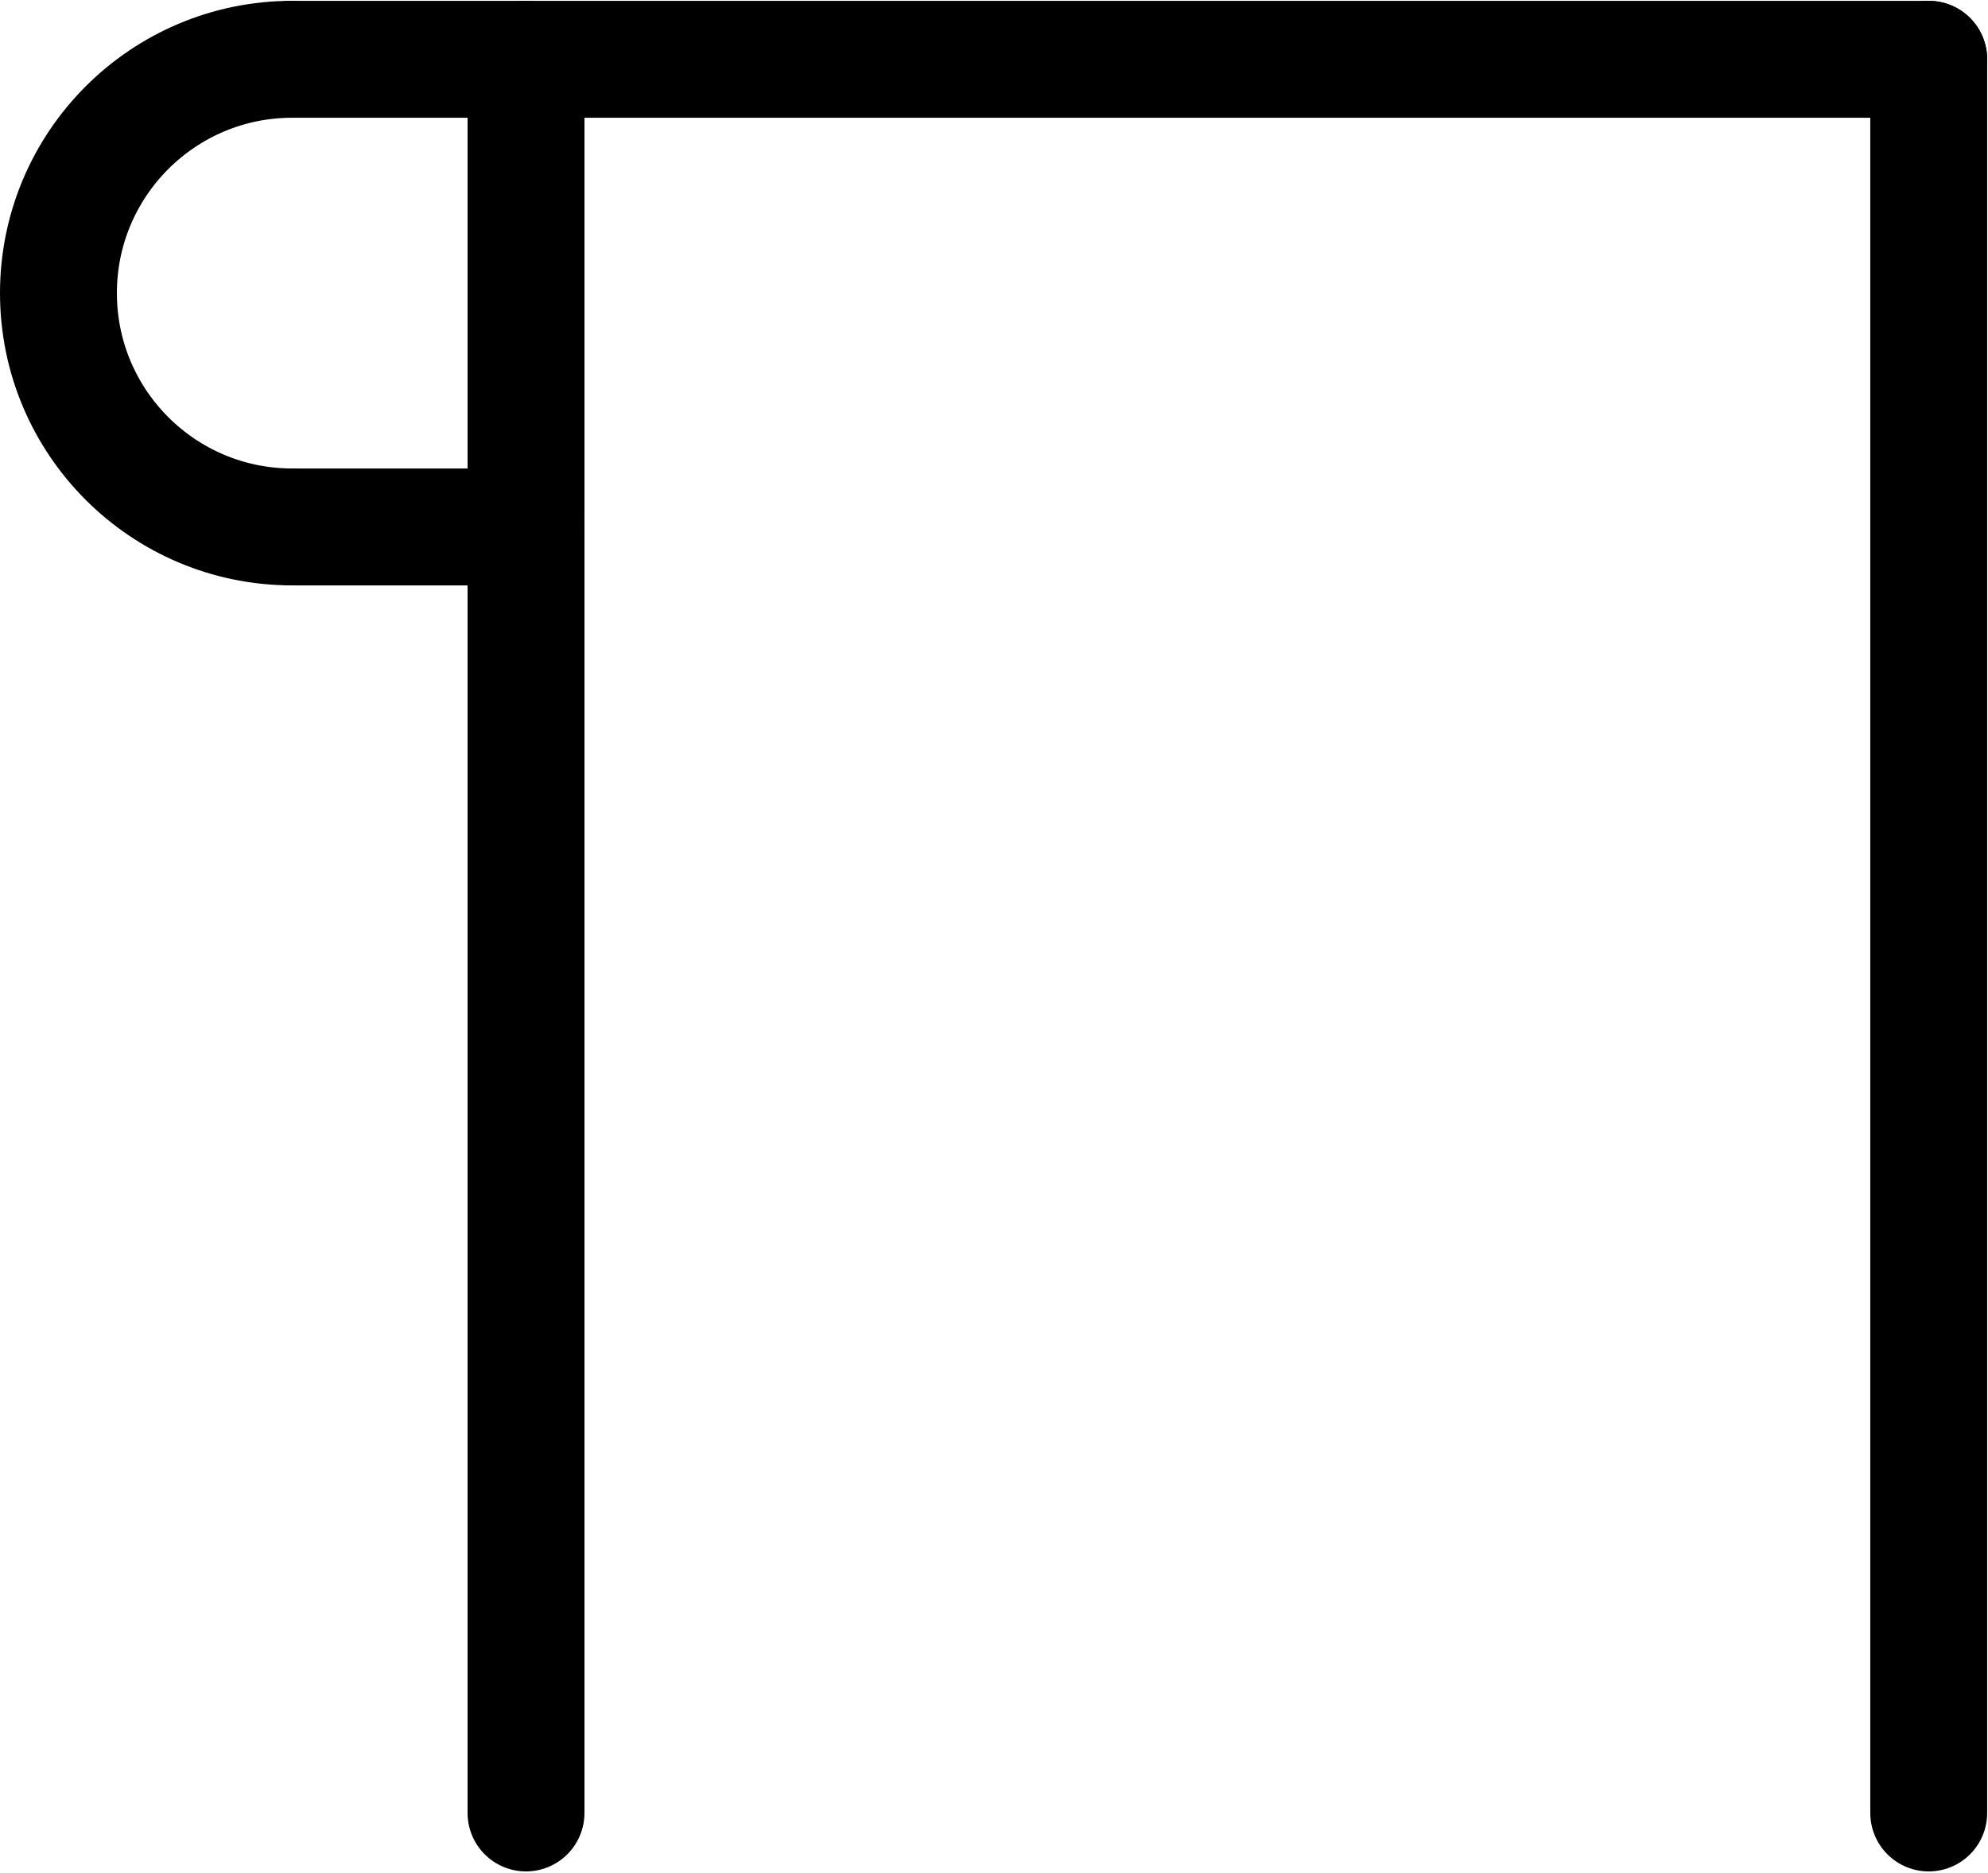
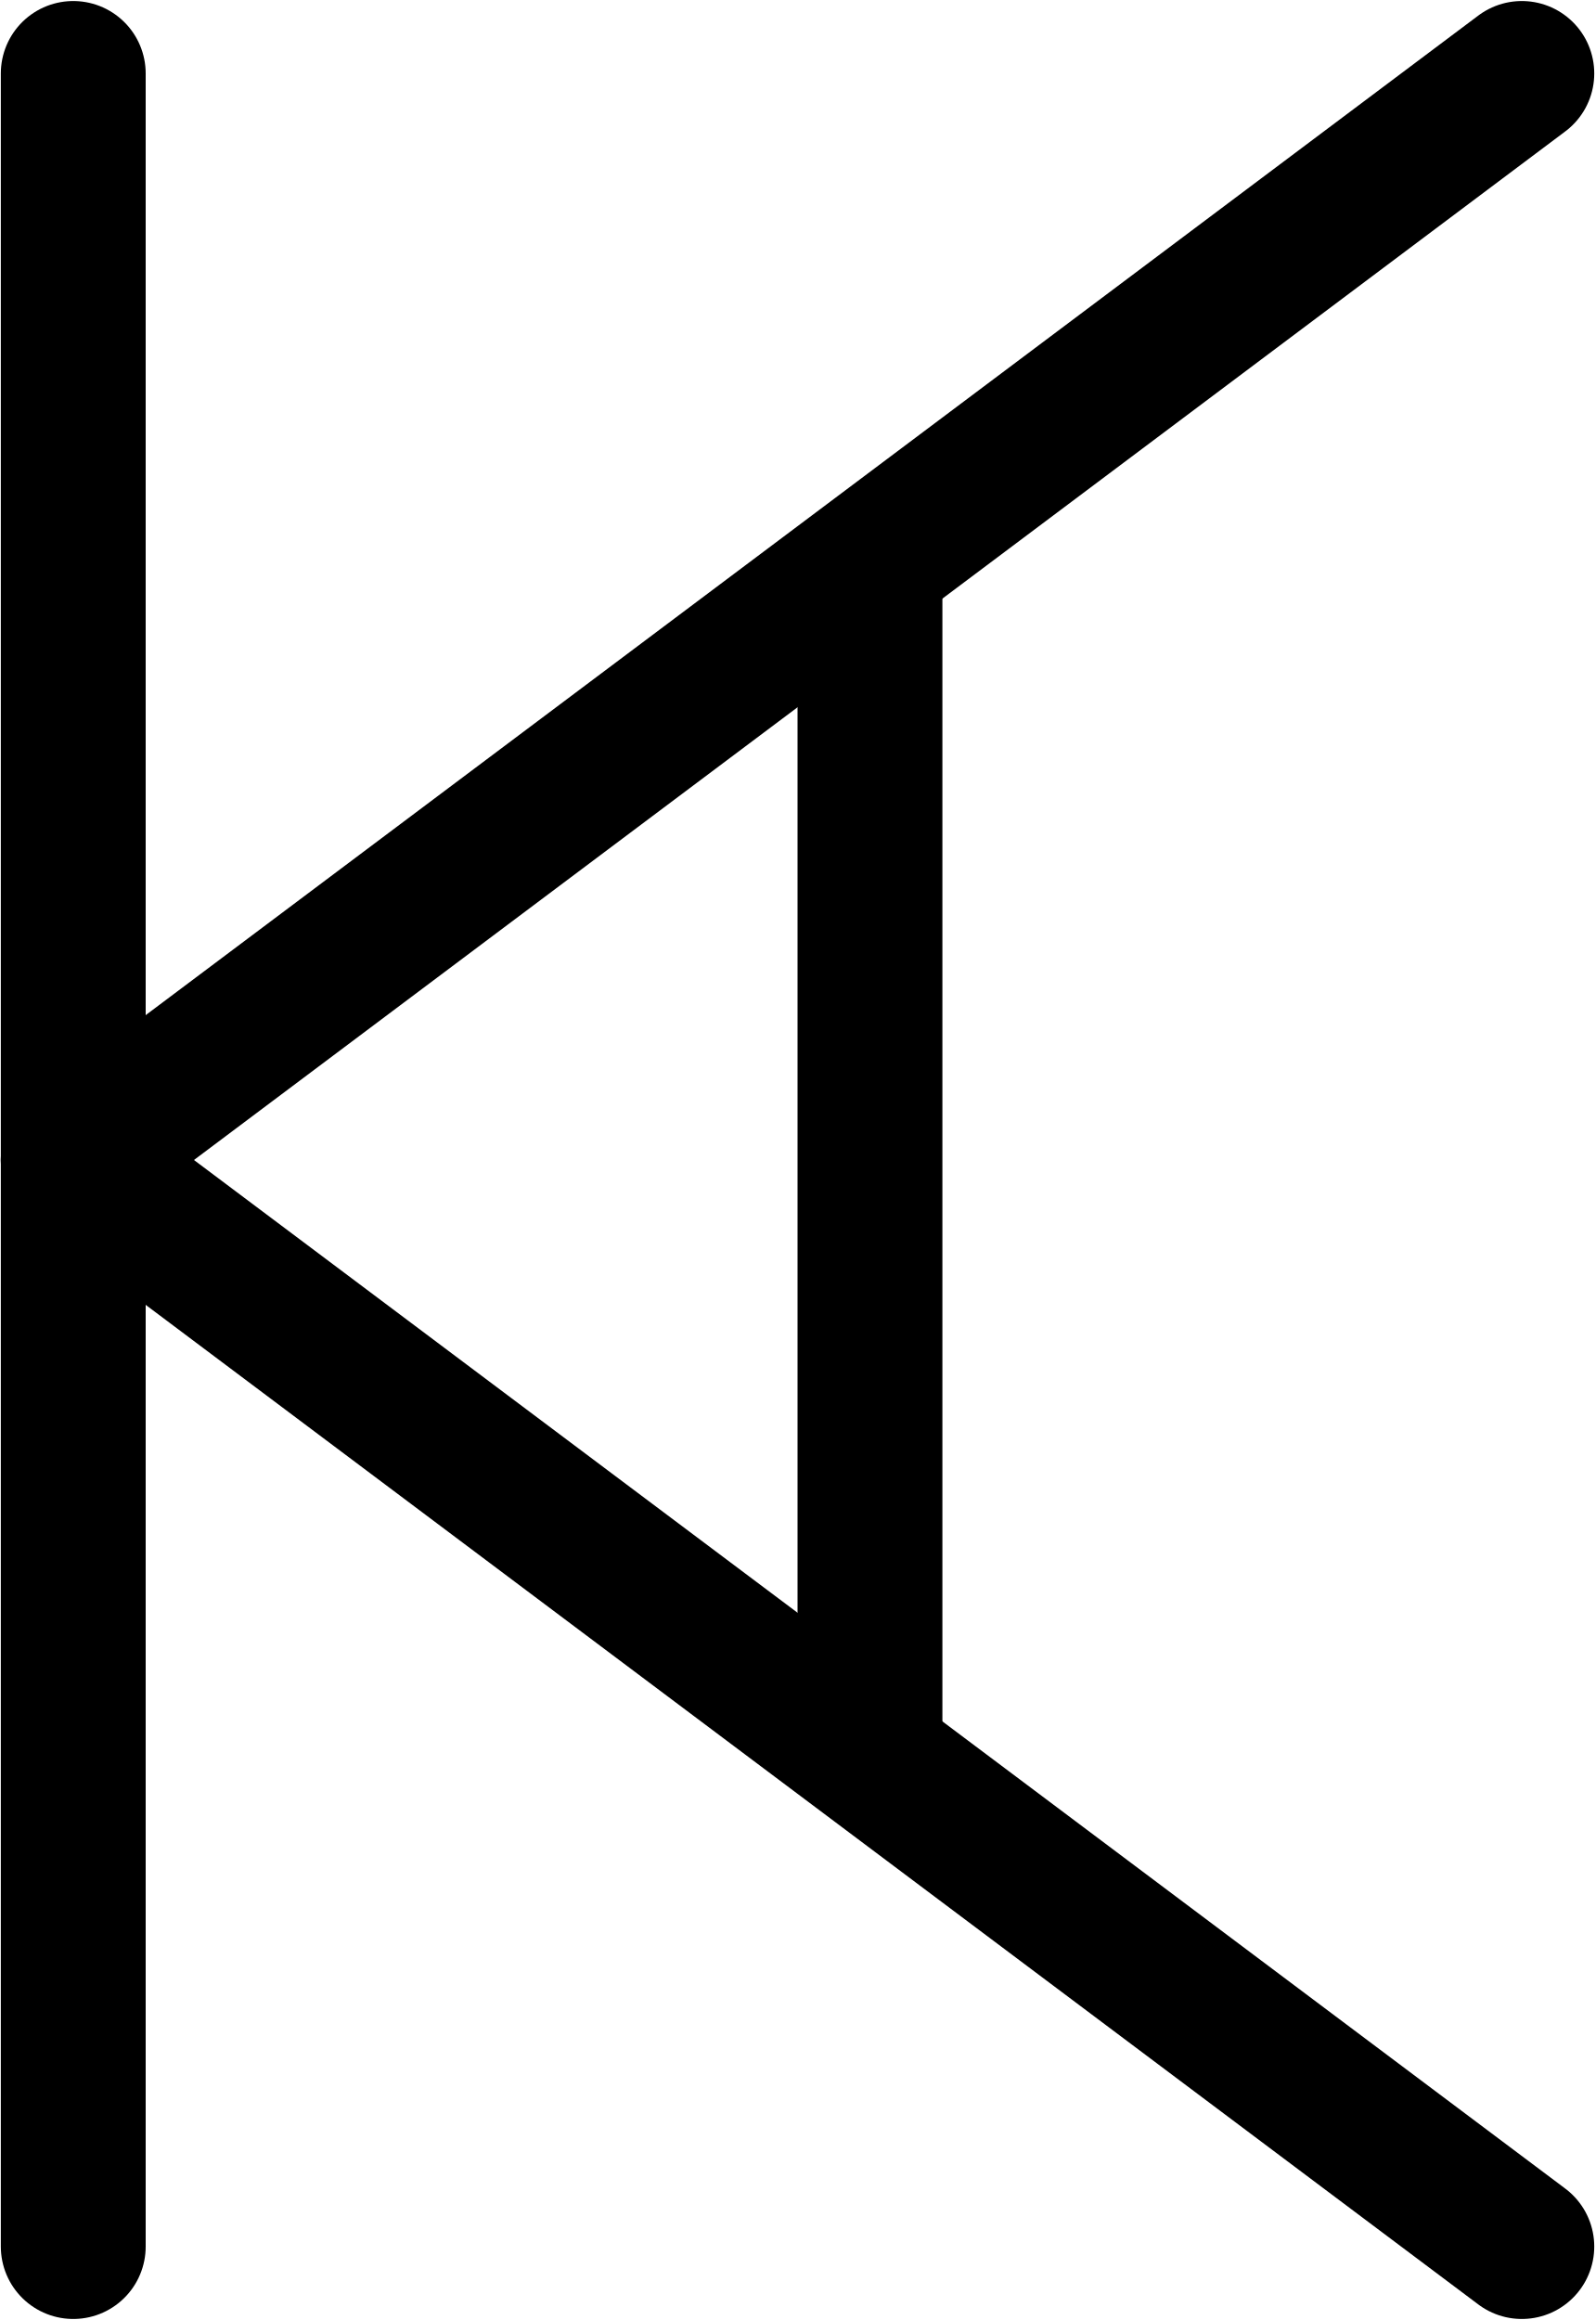
- <svg xmlns="http://www.w3.org/2000/svg" viewBox="0 0 453.523 427.046" height="427.046" width="453.523" xml:space="preserve" id="svg2" version="1.1">
-   <defs id="defs6">
-     <clipPath id="clipPath30" clipPathUnits="userSpaceOnUse">
-       <path id="path28" d="M 0,400 H 400 V 0 H 0 Z" />
-     </clipPath>
-   </defs>
-   <g transform="matrix(1.333333,0,0,-1.333333,-26.66667,480.1899)" id="g10">
-     <g transform="translate(110,350)" id="g12">
+ <svg xmlns="http://www.w3.org/2000/svg" viewBox="0 0 293.638 427.046" height="427.046" width="293.638" xml:space="preserve" id="svg2" version="1.1">
+   <defs id="defs6" />
+   <g transform="matrix(1.333333,0,0,-1.333333,-119.8478,480.1899)" id="g10">
+     <g transform="translate(100,350)" id="g12">
      <path id="path14" style="fill:none;stroke:#000000;stroke-width:20;stroke-linecap:round;stroke-linejoin:round;stroke-miterlimit:10;stroke-dasharray:none;stroke-opacity:1" d="M 0,0 V -300" />
    </g>
-     <g transform="translate(350,350)" id="g16">
-       <path id="path18" style="fill:none;stroke:#000000;stroke-width:20;stroke-linecap:round;stroke-linejoin:round;stroke-miterlimit:10;stroke-dasharray:none;stroke-opacity:1" d="M 0,0 V -300" />
+     <g transform="translate(300,350)" id="g16">
+       <path id="path18" style="fill:none;stroke:#000000;stroke-width:20;stroke-linecap:round;stroke-linejoin:round;stroke-miterlimit:10;stroke-dasharray:none;stroke-opacity:1" d="M 0,0 -200,-150" />
    </g>
-     <g transform="translate(110,350)" id="g20">
-       <path id="path22" style="fill:none;stroke:#000000;stroke-width:20;stroke-linecap:round;stroke-linejoin:round;stroke-miterlimit:10;stroke-dasharray:none;stroke-opacity:1" d="M 0,0 H 240" />
+     <g transform="translate(300,50)" id="g20">
+       <path id="path22" style="fill:none;stroke:#000000;stroke-width:20;stroke-linecap:round;stroke-linejoin:round;stroke-miterlimit:10;stroke-dasharray:none;stroke-opacity:1" d="M 0,0 -200,150" />
    </g>
-     <g id="g24">
-       <g clip-path="url(#clipPath30)" id="g26">
-         <g transform="translate(70,270)" id="g32">
-           <path id="path34" style="fill:none;stroke:#000000;stroke-width:20;stroke-linecap:round;stroke-linejoin:round;stroke-miterlimit:10;stroke-dasharray:none;stroke-opacity:1" d="m 0,0 c -22.091,0 -40,17.909 -40,40 0,22.091 17.909,40 40,40" />
-         </g>
-         <g transform="translate(110,350)" id="g36">
-           <path id="path38" style="fill:none;stroke:#000000;stroke-width:20;stroke-linecap:round;stroke-linejoin:round;stroke-miterlimit:10;stroke-dasharray:none;stroke-opacity:1" d="M 0,0 H -40" />
-         </g>
-         <g transform="translate(110,270)" id="g40">
-           <path id="path42" style="fill:none;stroke:#000000;stroke-width:20;stroke-linecap:round;stroke-linejoin:round;stroke-miterlimit:10;stroke-dasharray:none;stroke-opacity:1" d="M 0,0 H -40" />
-         </g>
-       </g>
+     <g transform="translate(210,280)" id="g24">
+       <path id="path26" style="fill:none;stroke:#000000;stroke-width:20;stroke-linecap:round;stroke-linejoin:round;stroke-miterlimit:10;stroke-dasharray:none;stroke-opacity:1" d="M 0,0 V -160" />
    </g>
  </g>
</svg>
